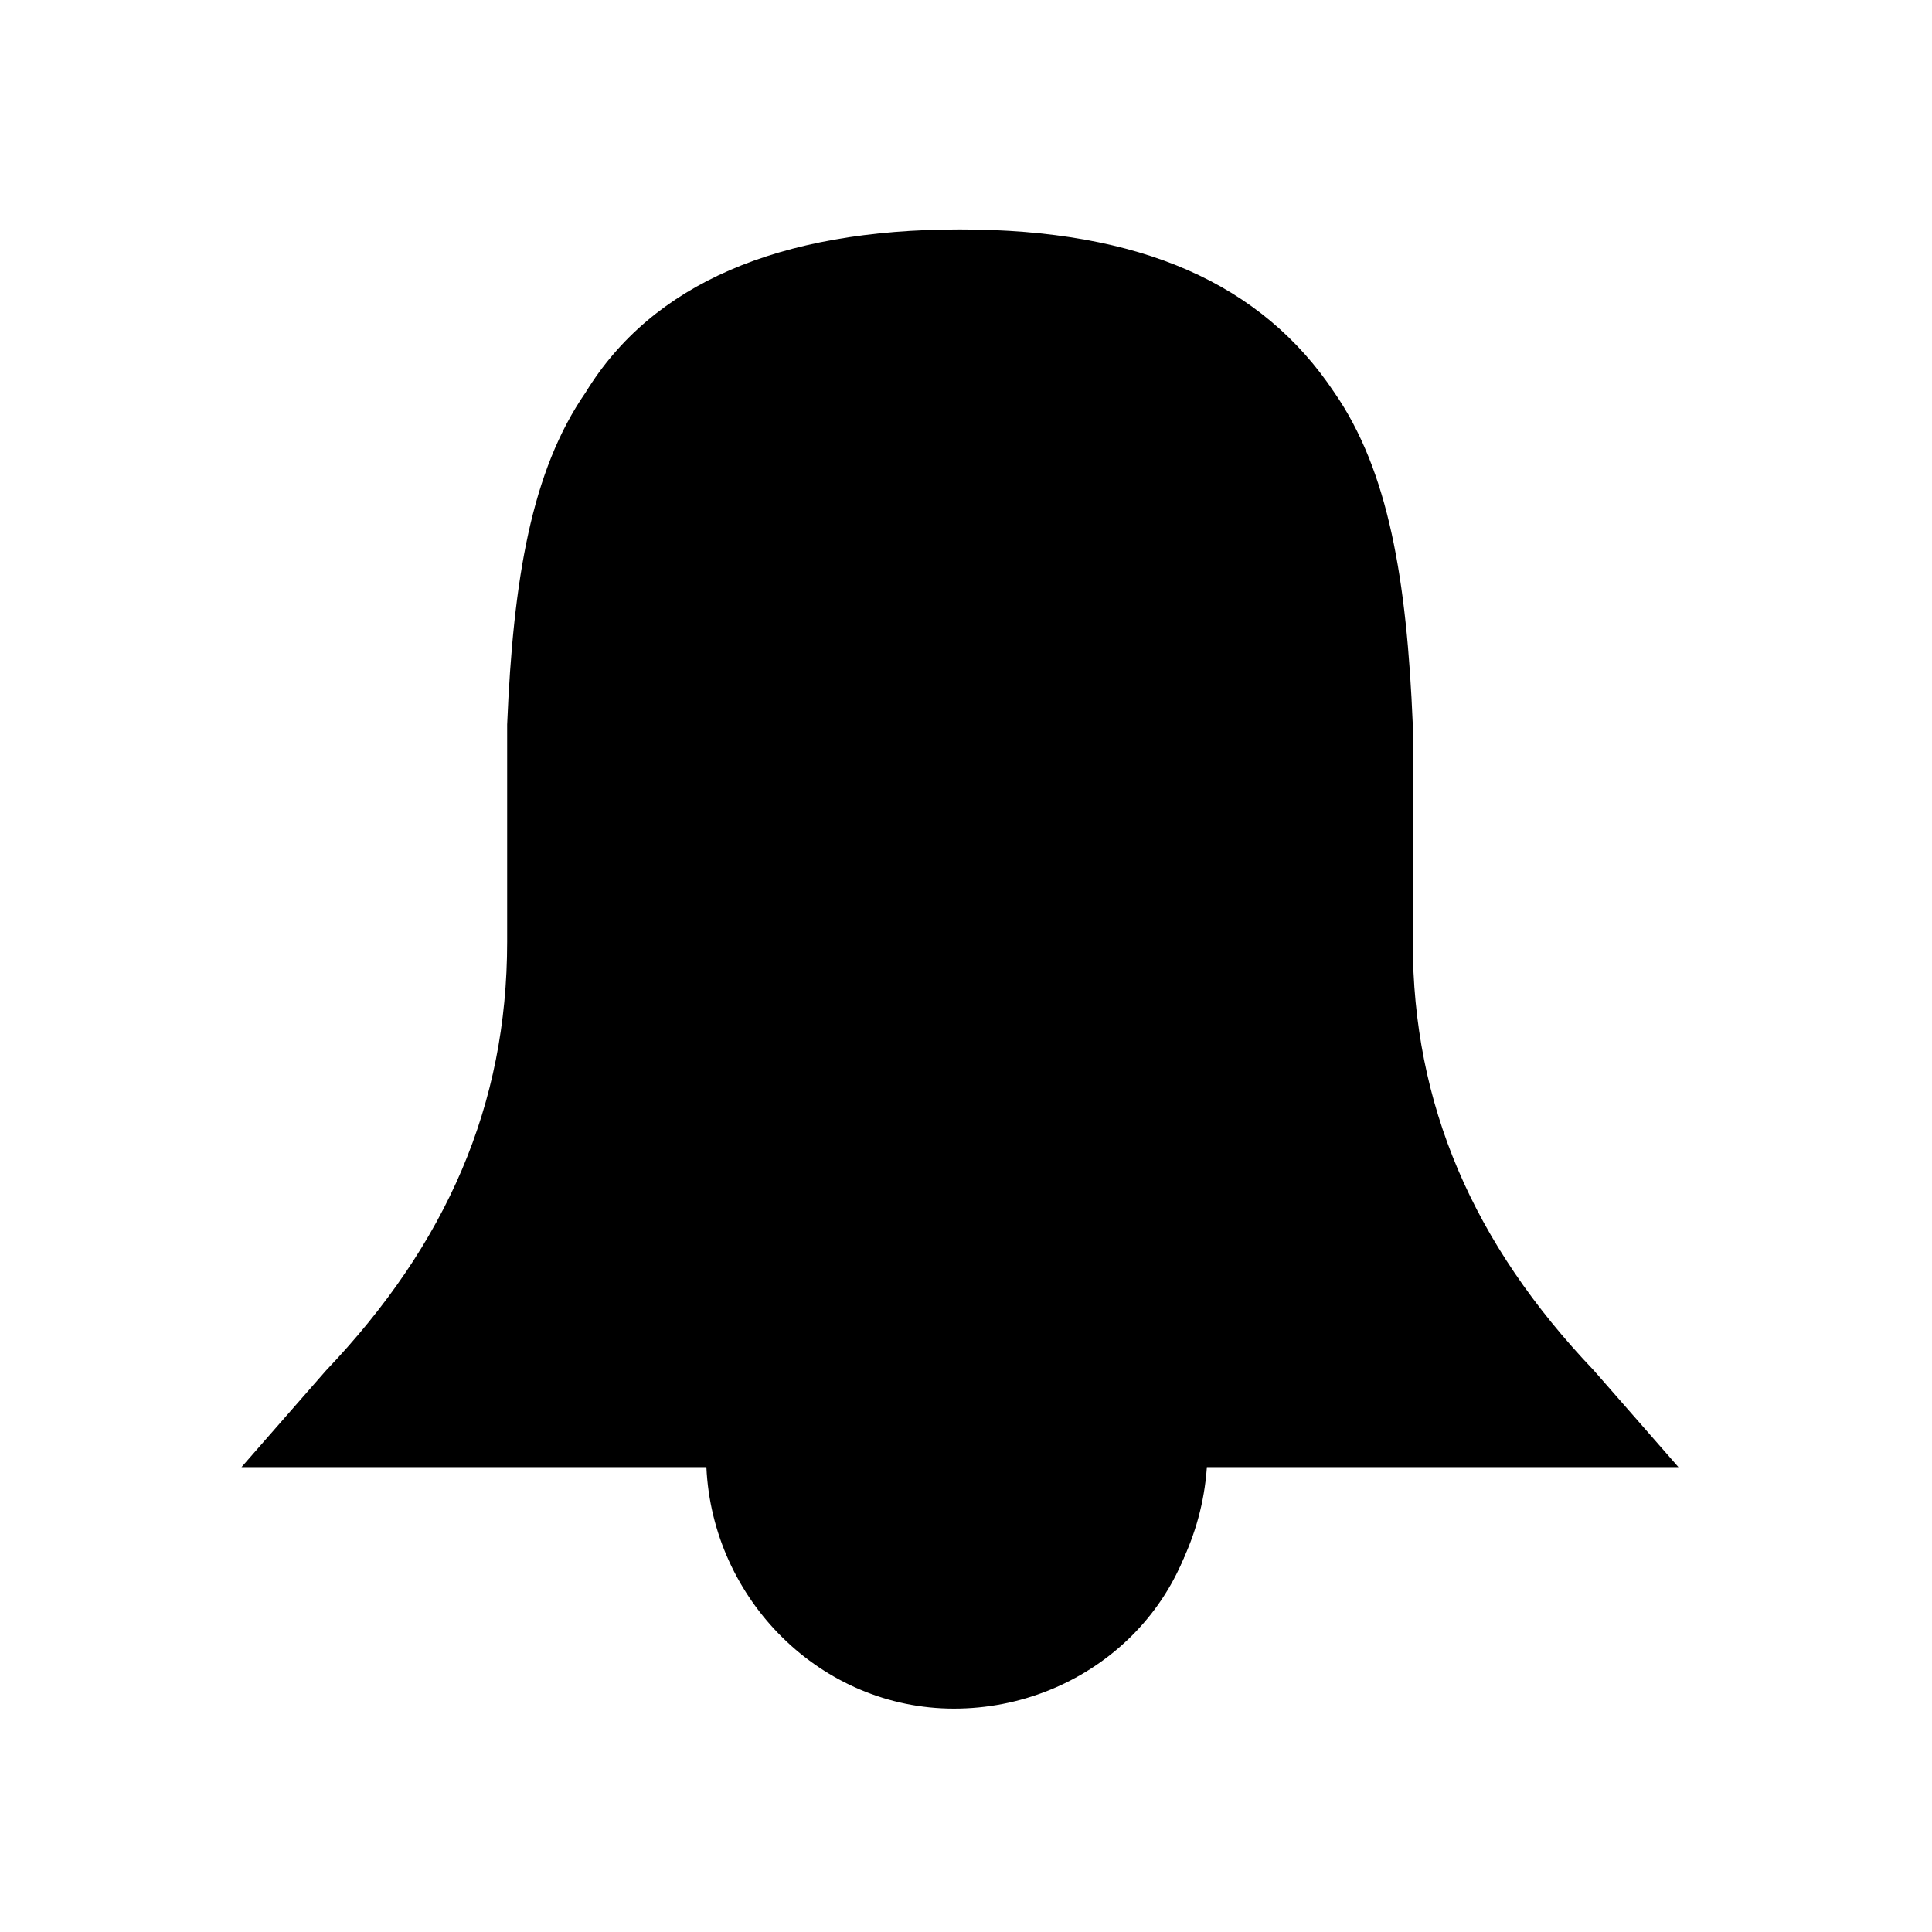
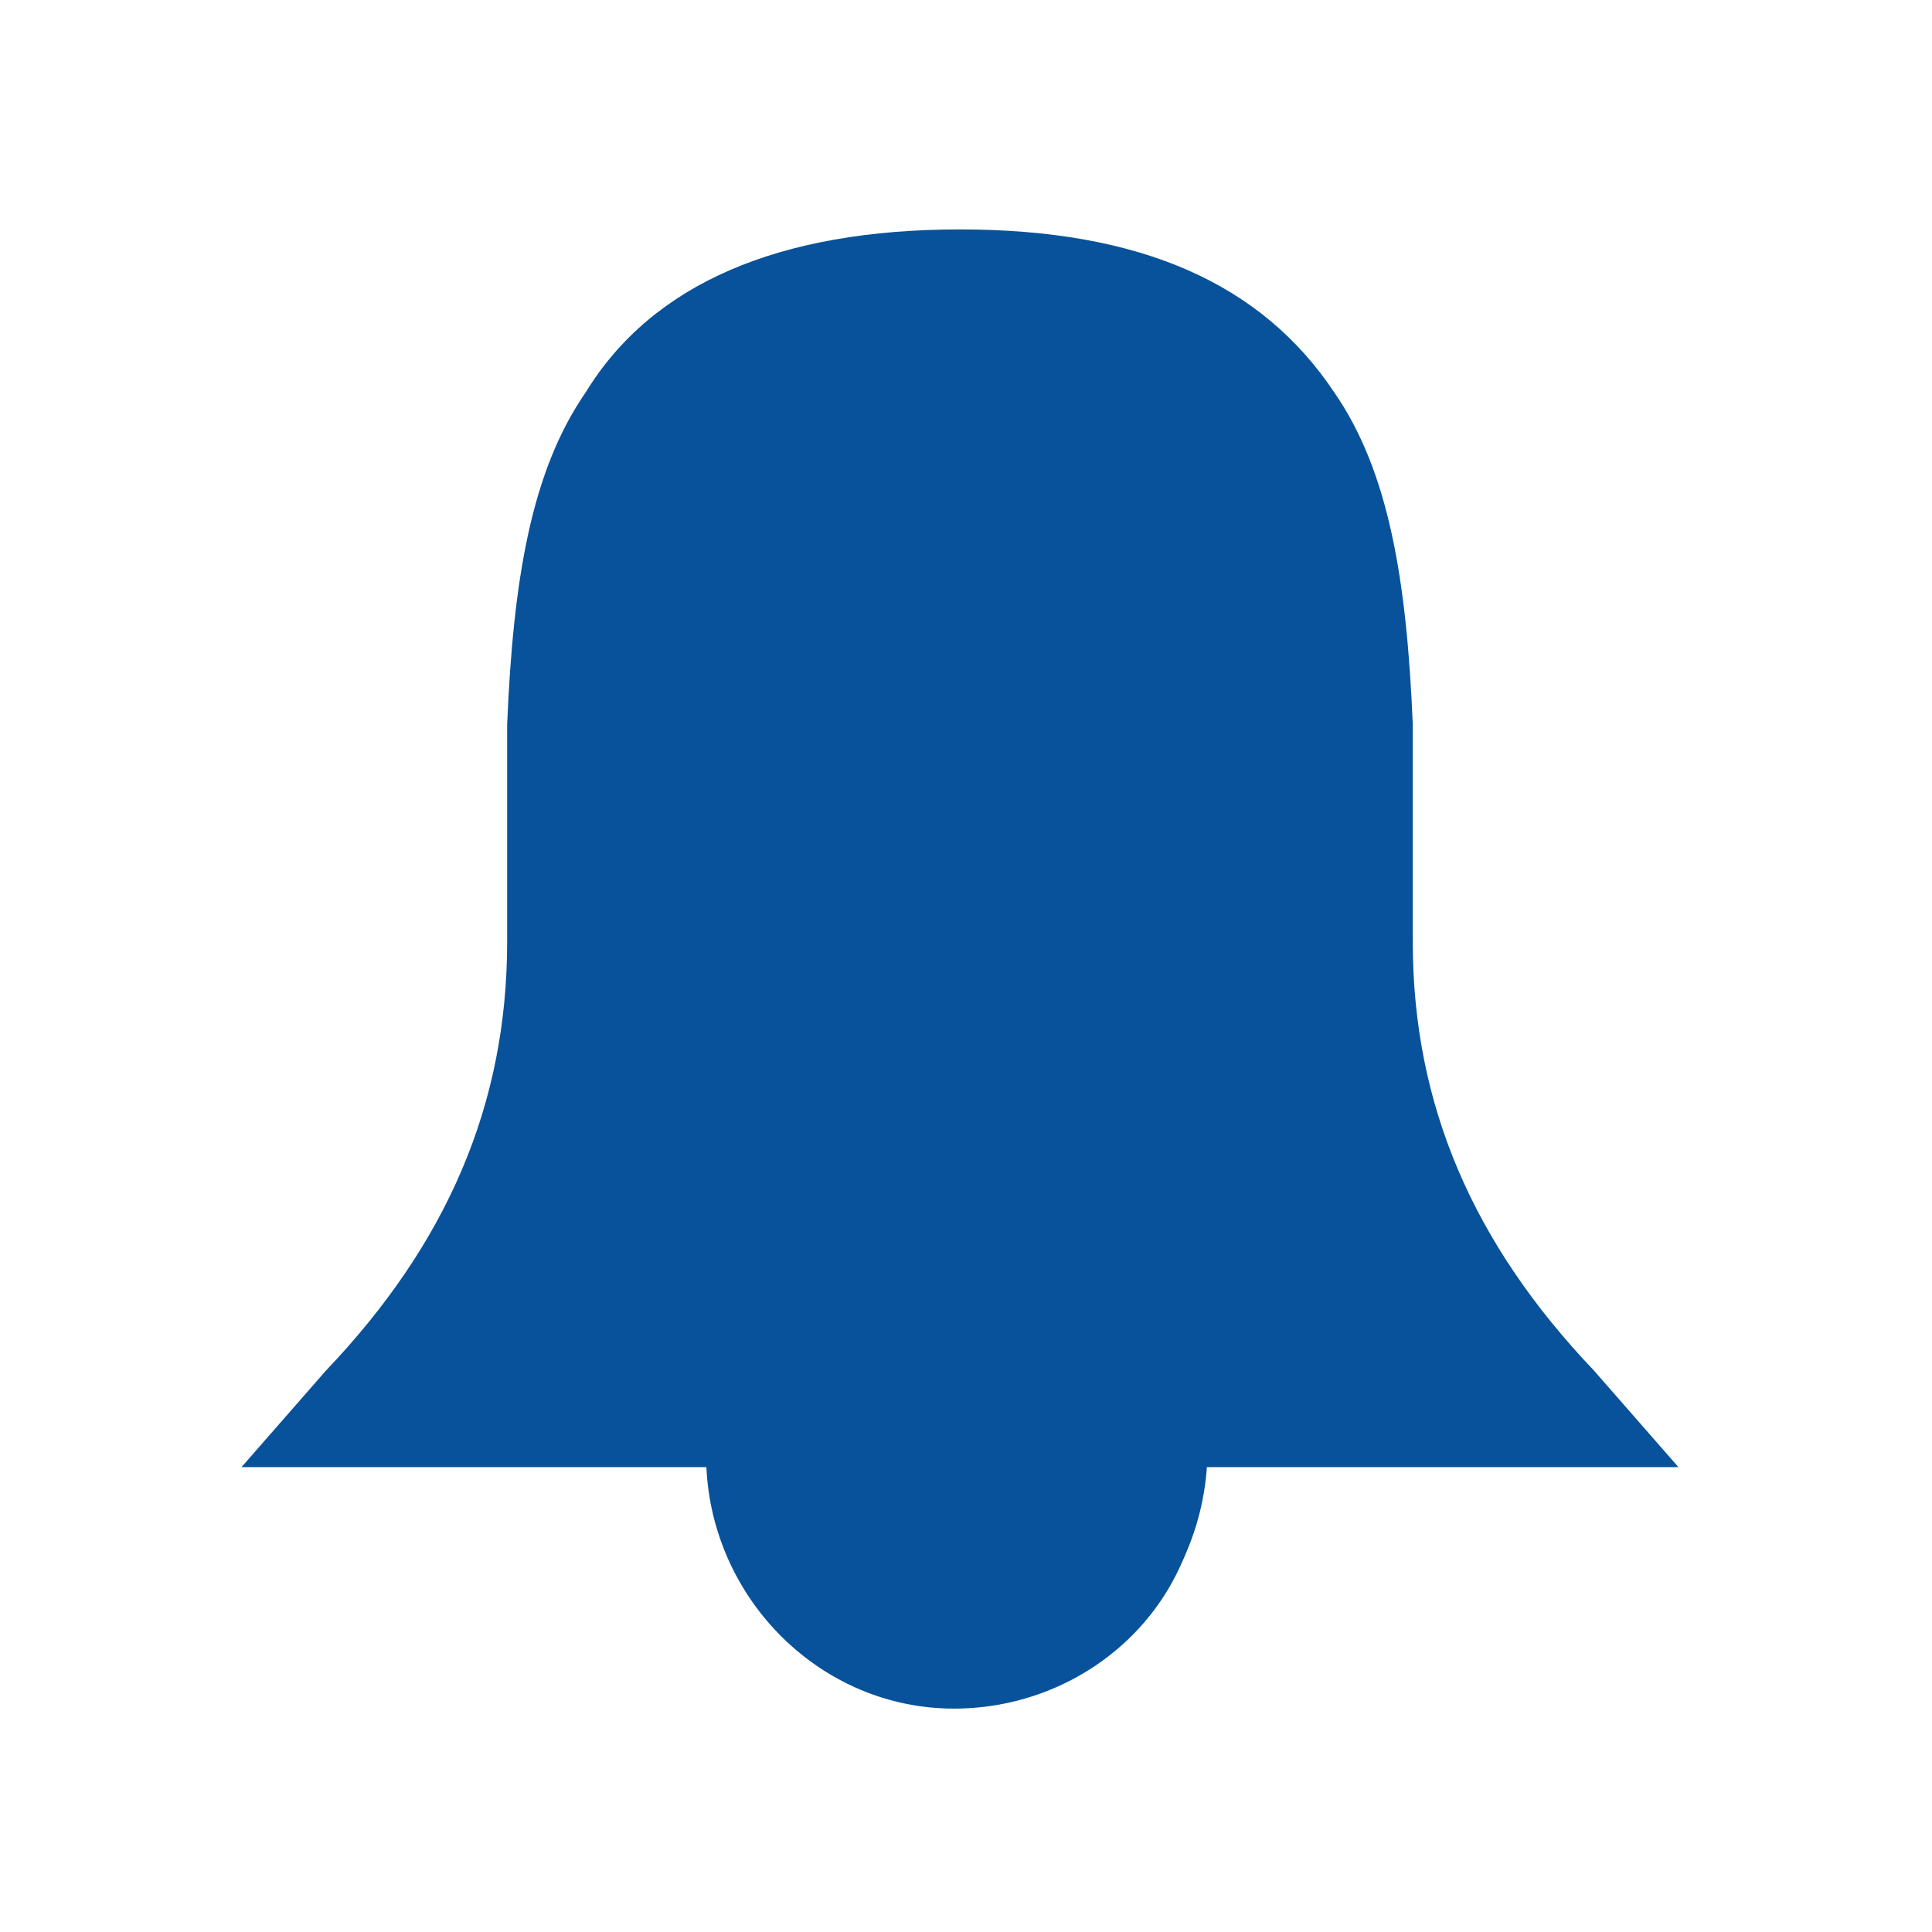
<svg xmlns="http://www.w3.org/2000/svg" version="1.0" id="news" x="0px" y="0px" viewBox="0 0 32 32" style="enable-background:new 0 0 32 32;" xml:space="preserve">
-   <path style="fill: currentColor" d="M20,24c0,2.3-1.8,4.2-4,4.2s-4-1.9-4-4.2" />
+   <path style="fill: #07529a; stroke:none" d="M20,24c0,2.3-1.8,4.2-4,4.2s-4-1.9-4-4.2" />
  <g id="XMLID_1_">
    <g>
-       <path d="M9.7,6.5c1.1-1.8,3.2-2.7,6.2-2.7s5,0.9,6.2,2.7c0.9,1.3,1.2,3.1,1.3,5.5c0,0.5,0,1,0,2c0,0.8,0,1.1,0,1.6                 c0,2.7,1,5,3,7.1l1.4,1.6h-7.9c0,2.3-1.9,4-4.1,4s-4-1.8-4.1-4H4l1.4-1.6c2-2.1,3-4.4,3-7.1c0-0.4,0-0.7,0-1.6c0-0.9,0-1.4,0-2                 C8.5,9.6,8.8,7.8,9.7,6.5z" />
+       <path style="fill: #07529a; stroke:none" d="M9.7,6.5c1.1-1.8,3.2-2.7,6.2-2.7s5,0.9,6.2,2.7c0.9,1.3,1.2,3.1,1.3,5.5c0,0.5,0,1,0,2c0,0.8,0,1.1,0,1.6                 c0,2.7,1,5,3,7.1l1.4,1.6h-7.9c0,2.3-1.9,4-4.1,4s-4-1.8-4.1-4H4l1.4-1.6c2-2.1,3-4.4,3-7.1c0-0.4,0-0.7,0-1.6c0-0.9,0-1.4,0-2                 C8.5,9.6,8.8,7.8,9.7,6.5z" />
    </g>
  </g>
-   <line x1="11.8" y1="24.2" x2="20.1" y2="24.2" />
</svg>
